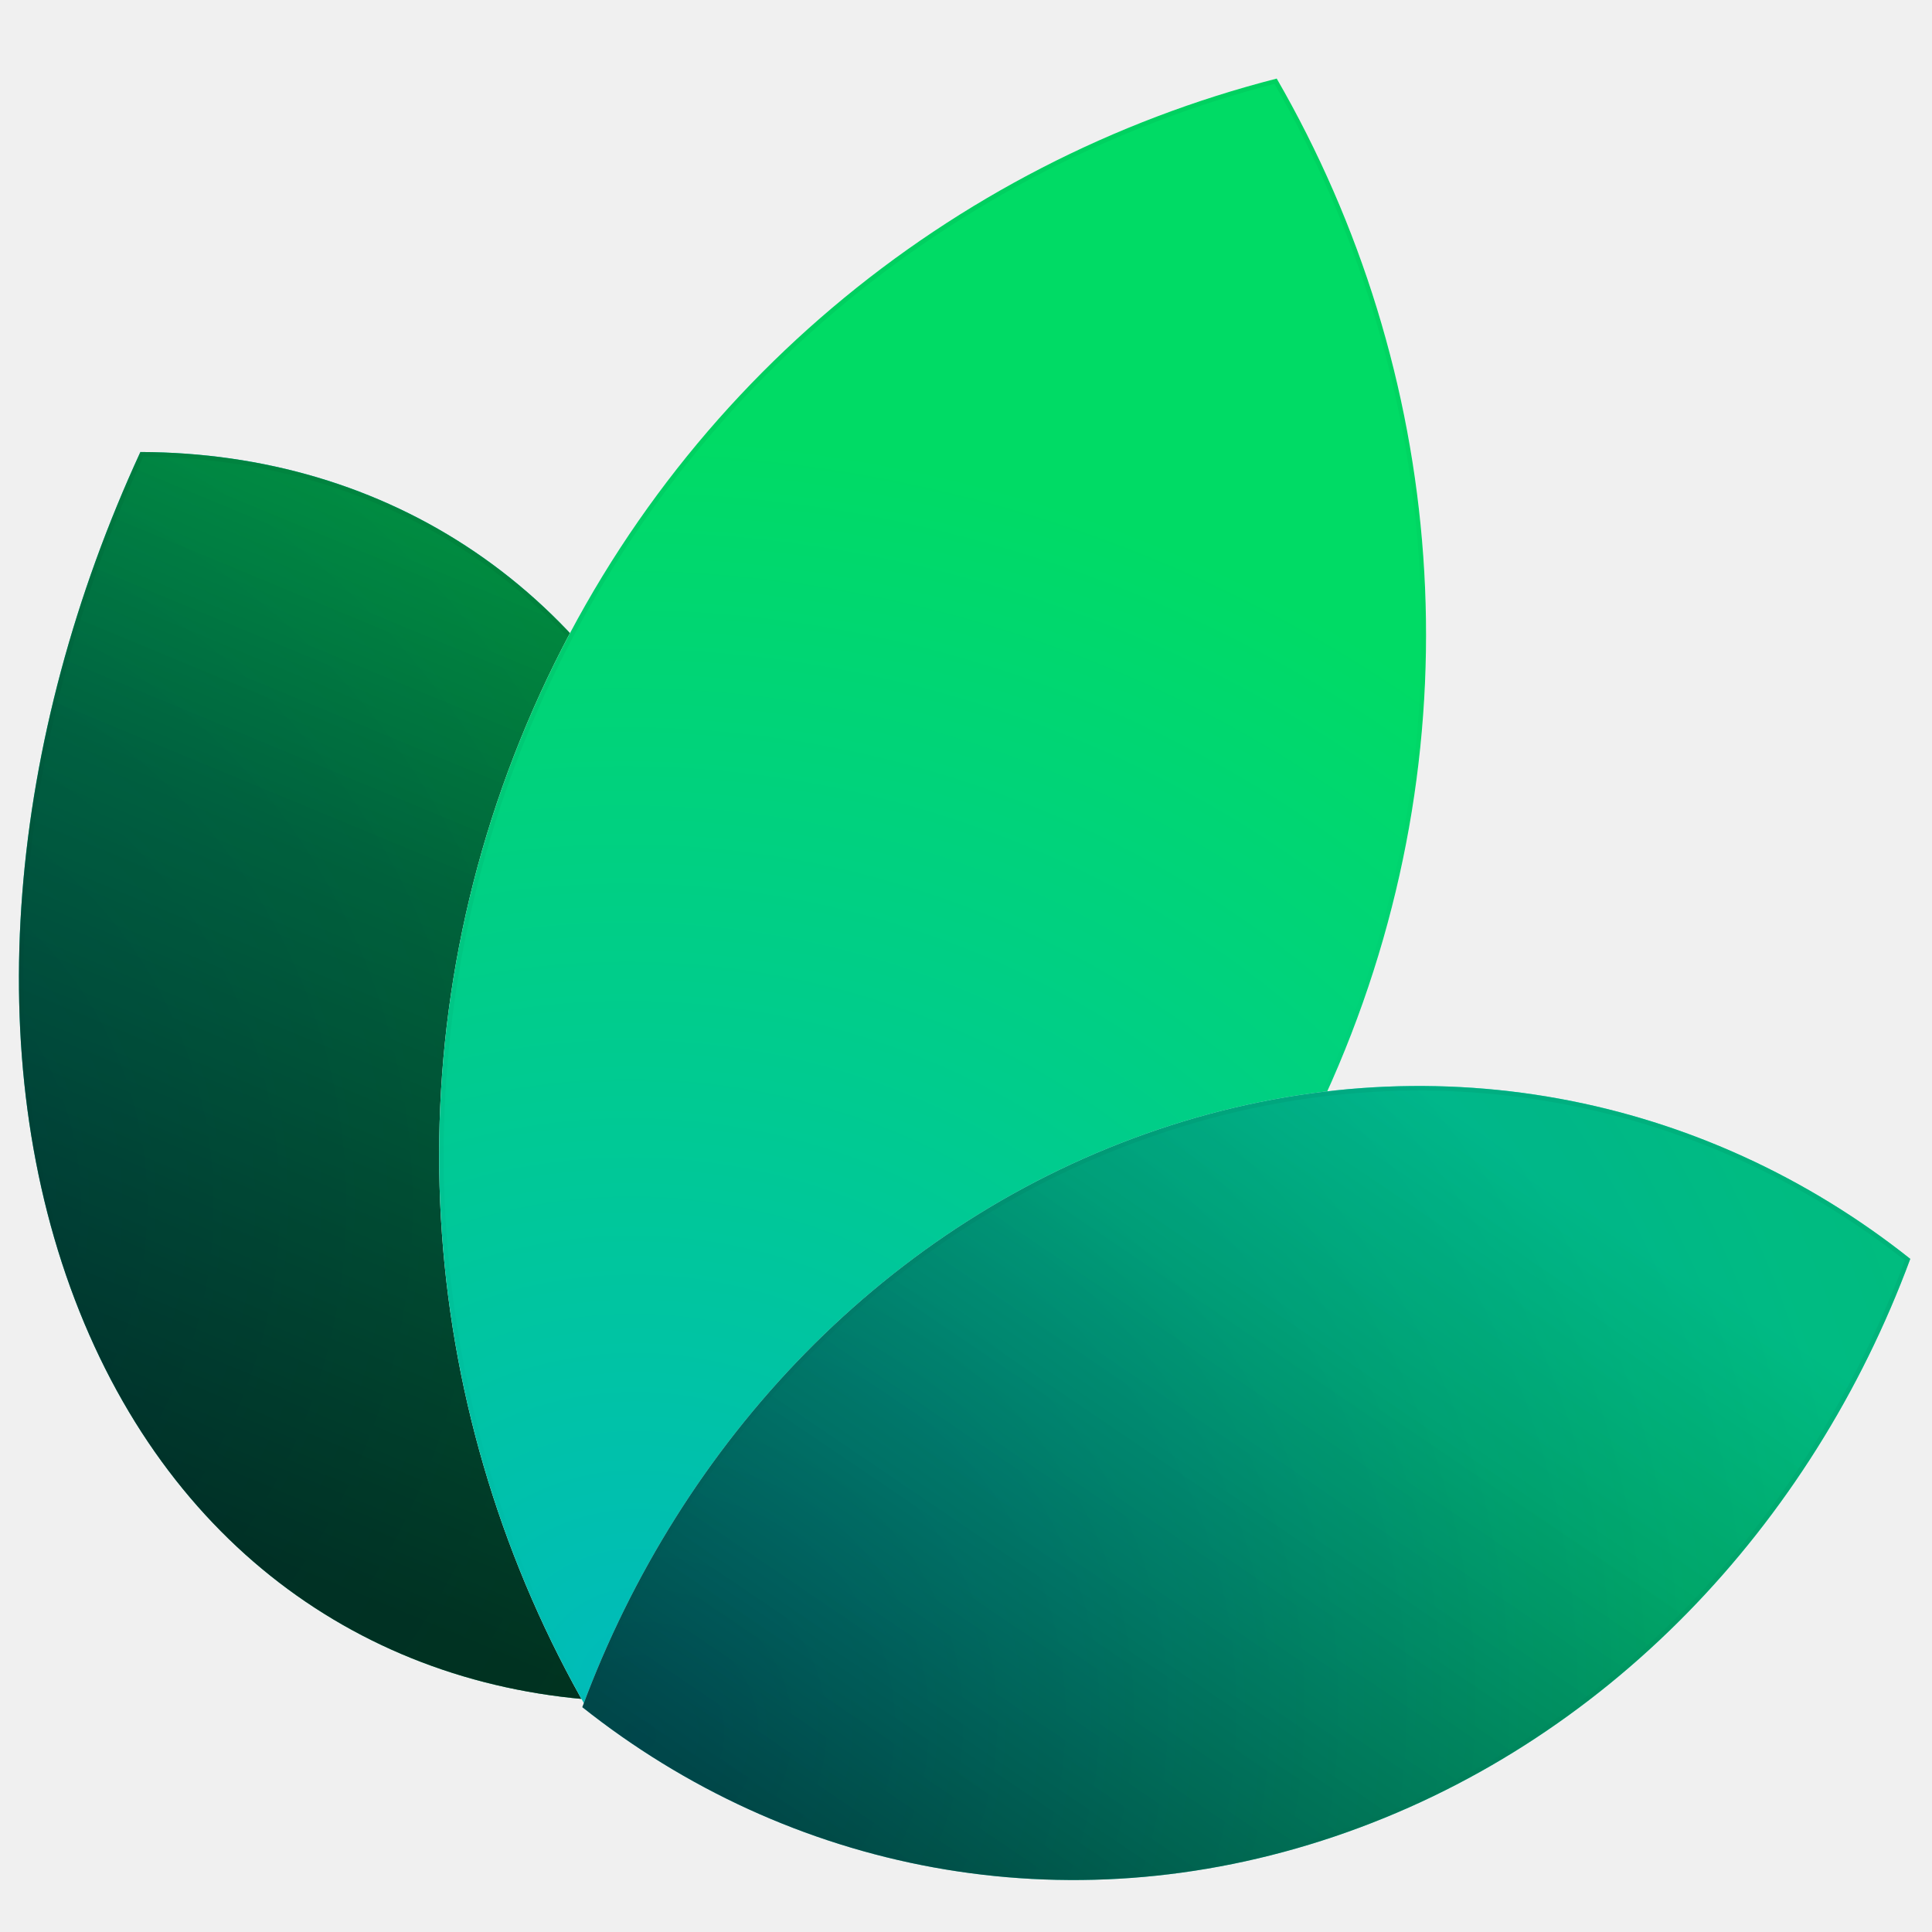
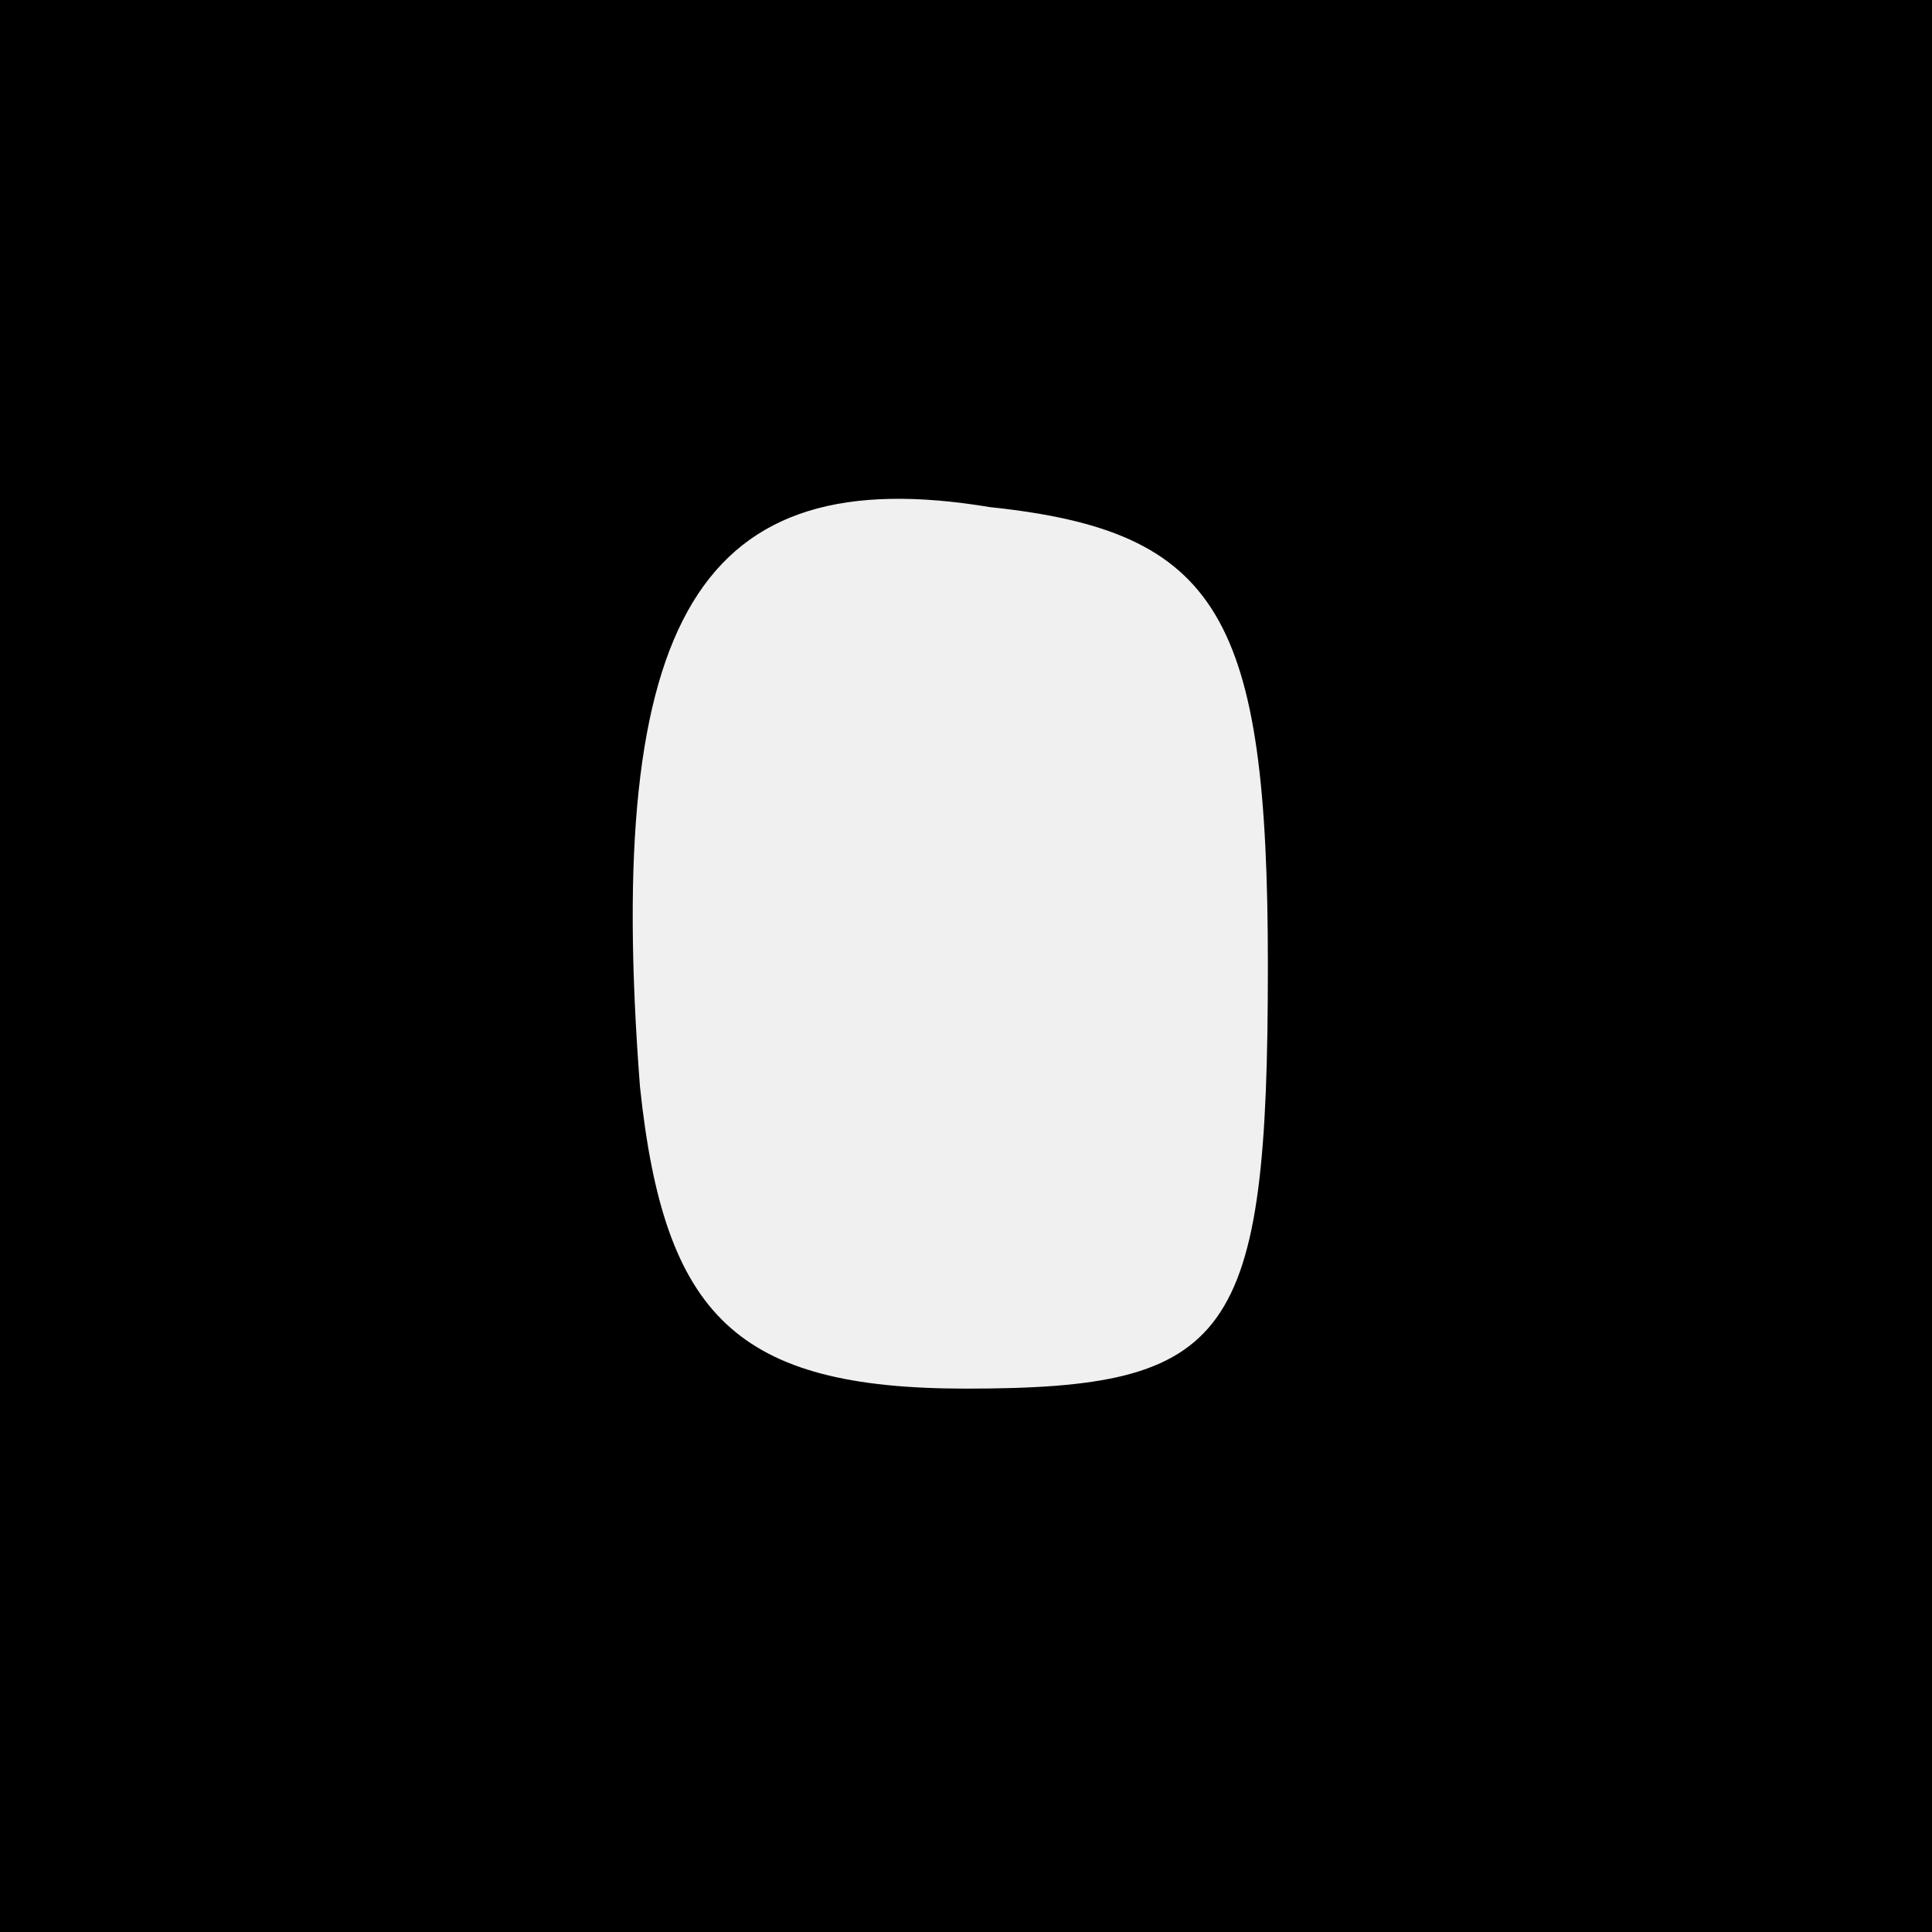
- <svg xmlns="http://www.w3.org/2000/svg" width="24" height="24" viewBox="0 0 24 24" fill="none">
-   <path d="M7.953 21.139C4.896 21.13 2.255 19.458 0.987 16.29C-0.28 13.121 0.109 9.163 1.744 5.615C4.801 5.624 7.442 7.296 8.71 10.465C9.977 13.633 9.588 17.591 7.953 21.139Z" fill="white" />
-   <path d="M7.953 21.139C4.896 21.13 2.255 19.458 0.987 16.29C-0.28 13.121 0.109 9.163 1.744 5.615C4.801 5.624 7.442 7.296 8.71 10.465C9.977 13.633 9.588 17.591 7.953 21.139Z" fill="url(#paint0_radial_101_2703)" />
-   <path d="M7.953 21.139C4.896 21.13 2.255 19.458 0.987 16.29C-0.28 13.121 0.109 9.163 1.744 5.615C4.801 5.624 7.442 7.296 8.71 10.465C9.977 13.633 9.588 17.591 7.953 21.139Z" fill="black" fill-opacity="0.5" style="mix-blend-mode:hard-light" />
-   <path d="M7.953 21.139C4.896 21.13 2.255 19.458 0.987 16.29C-0.28 13.121 0.109 9.163 1.744 5.615C4.801 5.624 7.442 7.296 8.71 10.465C9.977 13.633 9.588 17.591 7.953 21.139Z" fill="url(#paint1_linear_101_2703)" fill-opacity="0.5" style="mix-blend-mode:hard-light" />
-   <path d="M8.684 10.476C9.945 13.63 9.561 17.572 7.935 21.111C4.897 21.096 2.274 19.431 1.013 16.279C-0.248 13.124 0.136 9.182 1.762 5.643C4.8 5.659 7.423 7.324 8.684 10.476Z" stroke="url(#paint2_linear_101_2703)" stroke-opacity="0.05" stroke-width="0.056" />
-   <path d="M7.31 21.257C11.354 20.221 14.884 17.375 16.628 13.236C18.373 9.097 17.945 4.587 15.86 0.976C11.816 2.012 8.287 4.858 6.542 8.998C4.797 13.137 5.225 17.646 7.31 21.257Z" fill="white" />
-   <path d="M7.31 21.257C11.354 20.221 14.884 17.375 16.628 13.236C18.373 9.097 17.945 4.587 15.86 0.976C11.816 2.012 8.287 4.858 6.542 8.998C4.797 13.137 5.225 17.646 7.31 21.257Z" fill="url(#paint3_radial_101_2703)" />
-   <path d="M16.603 13.225C14.864 17.349 11.351 20.187 7.324 21.225C5.253 17.624 4.829 13.132 6.568 9.009C8.306 4.885 11.819 2.047 15.846 1.009C17.918 4.61 18.341 9.101 16.603 13.225Z" stroke="url(#paint4_linear_101_2703)" stroke-opacity="0.05" stroke-width="0.056" />
-   <path d="M7.234 21.207C9.789 23.237 13.21 23.951 16.577 22.814C19.944 21.677 22.506 18.945 23.73 15.638C21.175 13.608 17.754 12.894 14.387 14.031C11.02 15.168 8.458 17.901 7.234 21.207Z" fill="white" />
-   <path d="M7.234 21.207C9.789 23.237 13.21 23.951 16.577 22.814C19.944 21.677 22.506 18.945 23.73 15.638C21.175 13.608 17.754 12.894 14.387 14.031C11.02 15.168 8.458 17.901 7.234 21.207Z" fill="url(#paint5_radial_101_2703)" />
-   <path d="M7.234 21.207C9.789 23.237 13.21 23.951 16.577 22.814C19.944 21.677 22.506 18.945 23.73 15.638C21.175 13.608 17.754 12.894 14.387 14.031C11.02 15.168 8.458 17.901 7.234 21.207Z" fill="black" fill-opacity="0.2" style="mix-blend-mode:hard-light" />
-   <path d="M7.234 21.207C9.789 23.237 13.21 23.951 16.577 22.814C19.944 21.677 22.506 18.945 23.73 15.638C21.175 13.608 17.754 12.894 14.387 14.031C11.02 15.168 8.458 17.901 7.234 21.207Z" fill="url(#paint6_linear_101_2703)" fill-opacity="0.5" style="mix-blend-mode:hard-light" />
-   <path d="M16.568 22.787C13.218 23.918 9.814 23.212 7.267 21.198C8.492 17.907 11.044 15.189 14.396 14.058C17.747 12.927 21.15 13.633 23.697 15.648C22.472 18.938 19.92 21.656 16.568 22.787Z" stroke="url(#paint7_linear_101_2703)" stroke-opacity="0.05" stroke-width="0.056" />
-   <defs>
-     <radialGradient id="paint0_radial_101_2703" cx="0" cy="0" r="1" gradientUnits="userSpaceOnUse" gradientTransform="translate(-3.00503 15.023) rotate(-10.029) scale(17.9572 17.784)">
-       <stop stop-color="#00B0BB" />
-       <stop offset="1" stop-color="#00DB65" />
-     </radialGradient>
-     <linearGradient id="paint1_linear_101_2703" x1="7.39" y1="4.813" x2="1.63" y2="18.689" gradientUnits="userSpaceOnUse">
-       <stop stop-color="#18E299" />
-       <stop offset="1" />
-     </linearGradient>
-     <linearGradient id="paint2_linear_101_2703" x1="7.948" y1="8.016" x2="1.761" y2="18.746" gradientUnits="userSpaceOnUse">
-       <stop />
-       <stop offset="1" stop-opacity="0" />
-     </linearGradient>
-     <radialGradient id="paint3_radial_101_2703" cx="0" cy="0" r="1" gradientUnits="userSpaceOnUse" gradientTransform="translate(8.11404 20.8822) rotate(-75.7542) scale(21.6246 23.7772)">
-       <stop stop-color="#00BBBB" />
-       <stop offset="0.713" stop-color="#00DB65" />
-     </radialGradient>
-     <linearGradient id="paint4_linear_101_2703" x1="7.602" y1="5.871" x2="15.556" y2="16.372" gradientUnits="userSpaceOnUse">
-       <stop />
-       <stop offset="1" stop-opacity="0" />
-     </linearGradient>
-     <radialGradient id="paint5_radial_101_2703" cx="0" cy="0" r="1" gradientUnits="userSpaceOnUse" gradientTransform="translate(7.84537 21.5181) rotate(-20.3525) scale(18.5603 17.32)">
-       <stop stop-color="#00B0BB" />
-       <stop offset="1" stop-color="#00DB65" />
-     </radialGradient>
-     <linearGradient id="paint6_linear_101_2703" x1="16.808" y1="13.007" x2="10.041" y2="22.994" gradientUnits="userSpaceOnUse">
-       <stop stop-color="#00B1BC" />
-       <stop offset="1" />
-     </linearGradient>
-     <linearGradient id="paint7_linear_101_2703" x1="16.808" y1="13.007" x2="14.169" y2="23.841" gradientUnits="userSpaceOnUse">
-       <stop />
-       <stop offset="1" stop-opacity="0" />
-     </linearGradient>
-   </defs>
+ <svg xmlns="http://www.w3.org/2000/svg" version="1.0" width="16pt" height="16pt" viewBox="0 0 16 16" preserveAspectRatio="xMidYMid meet">
+   <g transform="translate(0,16) scale(0.1,-0.1)" fill="#000000" stroke="none">
+     <path d="M0 80 l0 -80 80 0 80 0 0 80 0 80 -80 0 -80 0 0 -80z m105 0 c0 -31 -3 -35 -25 -35 -19 0 -25 6 -27 25 -3 39 5 52 29 48 19 -2 23 -9 23 -38z" />
+   </g>
</svg>
